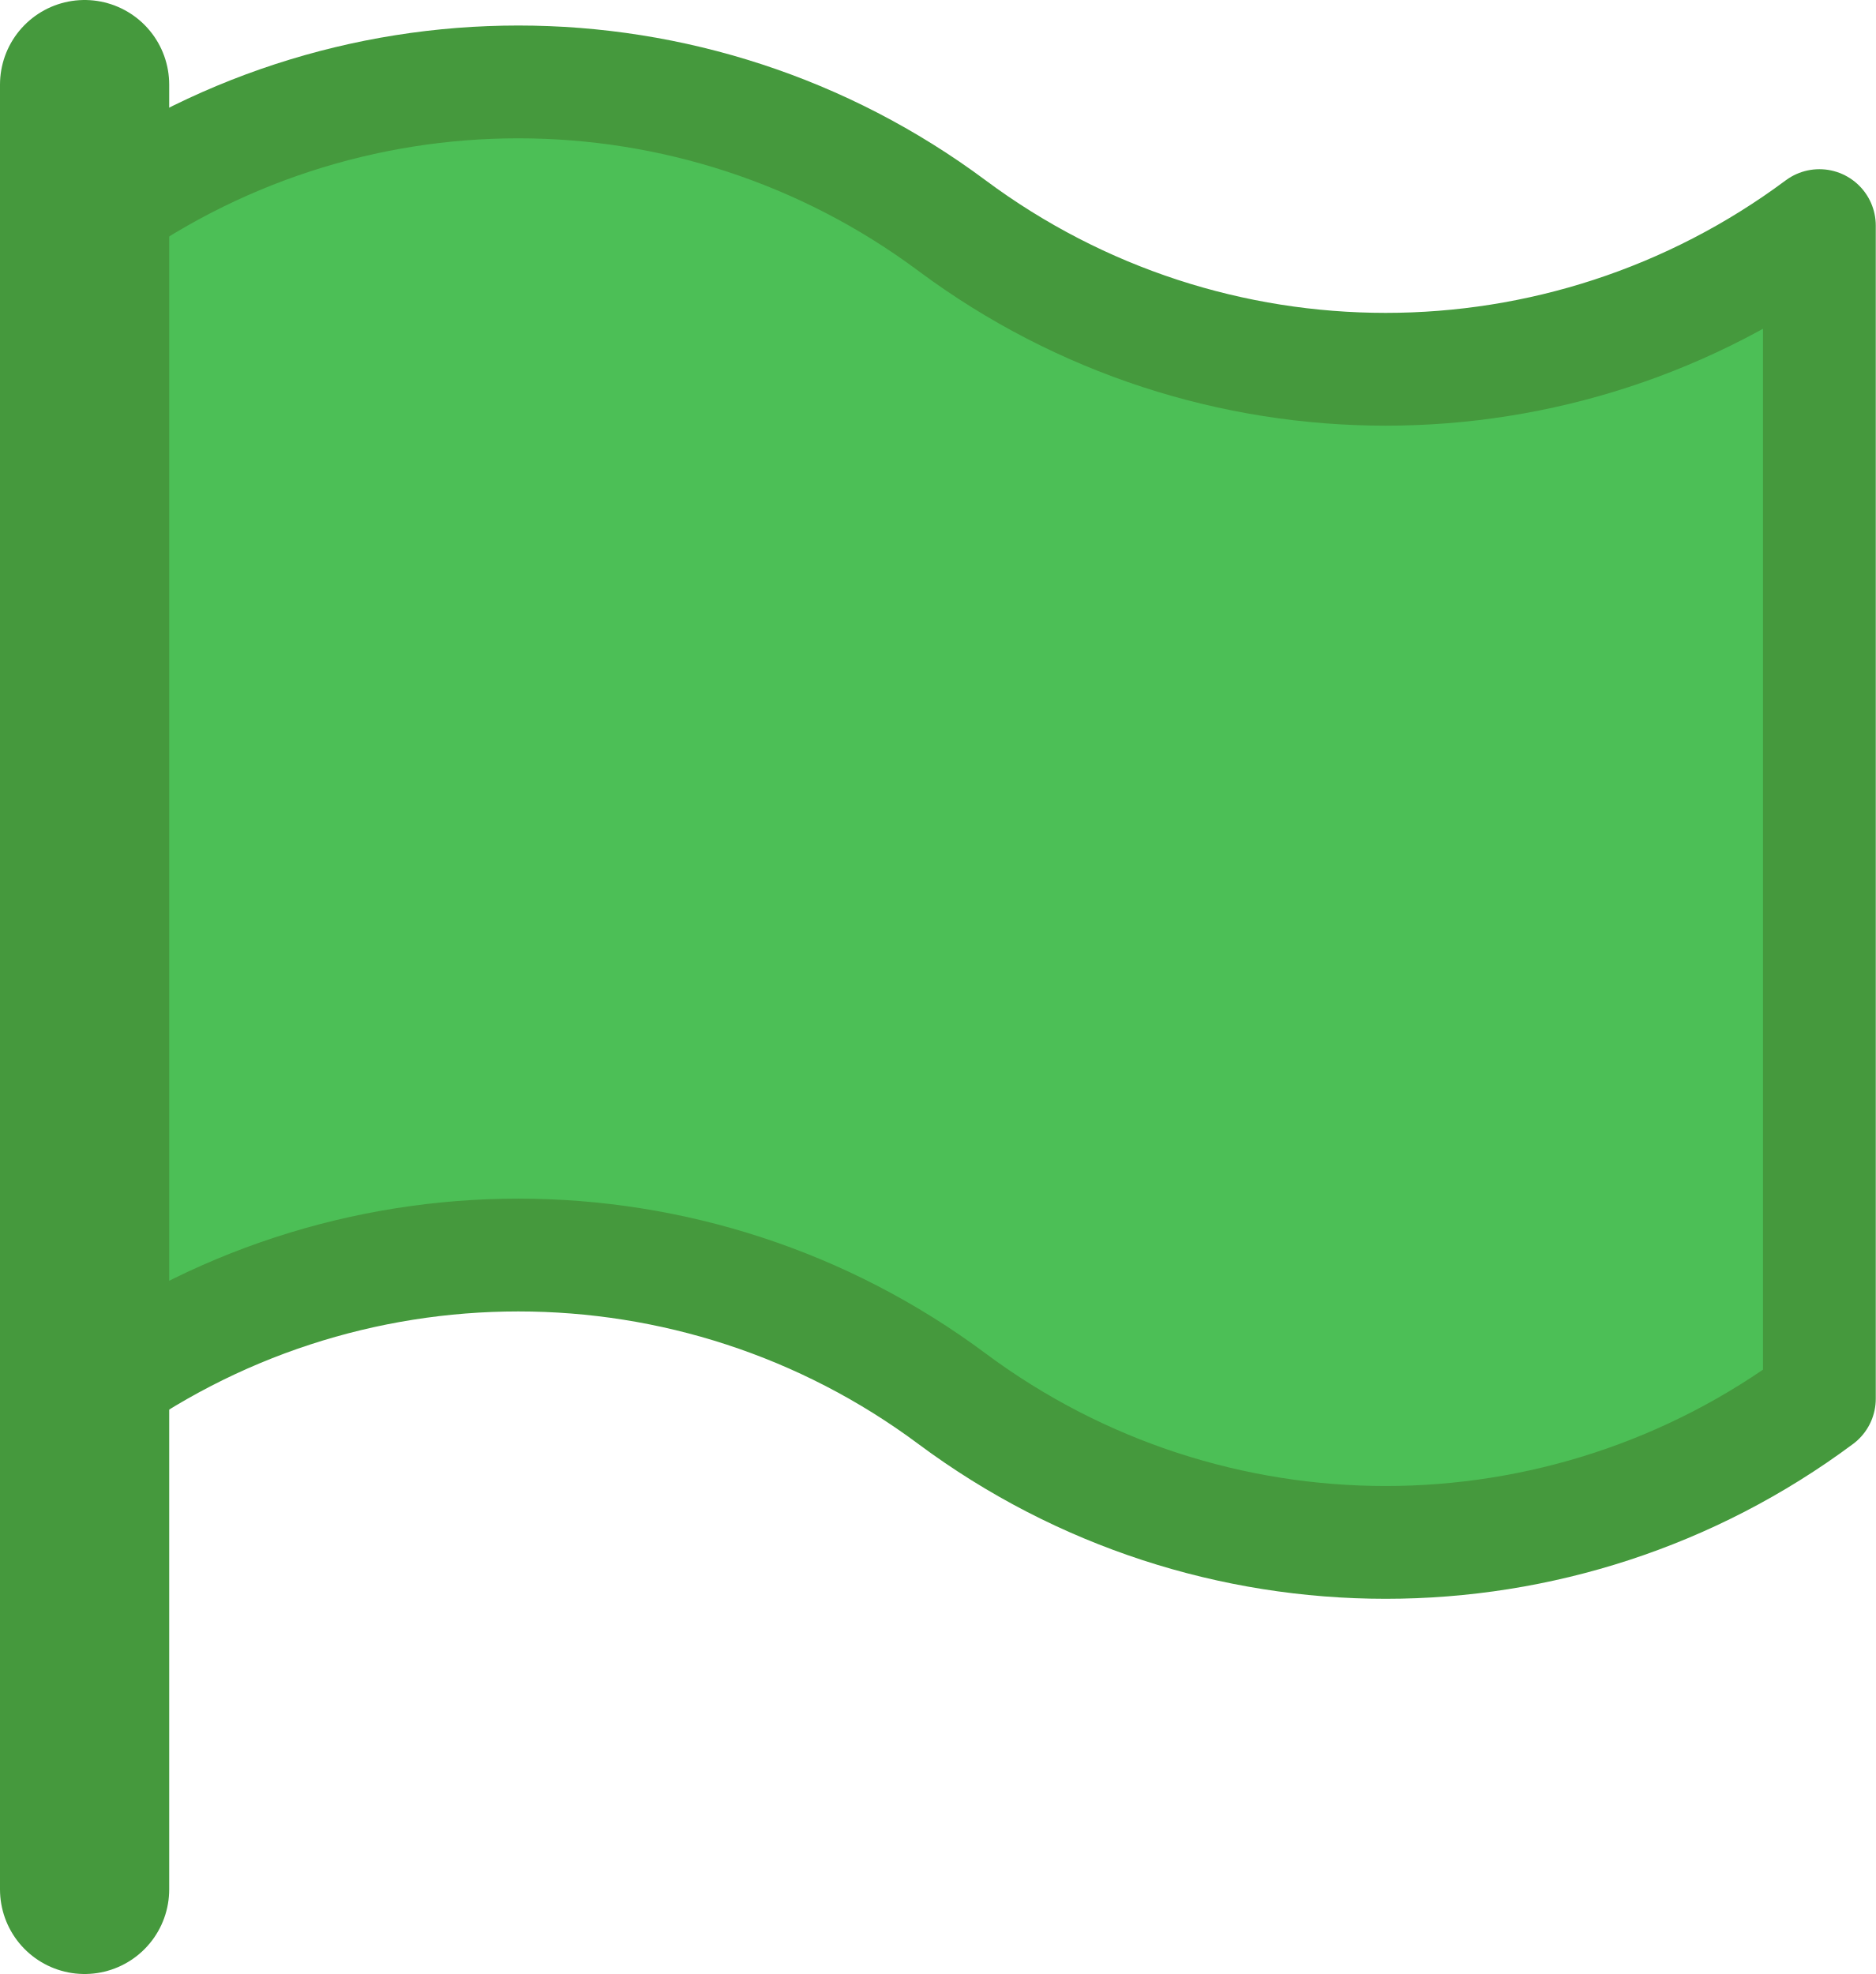
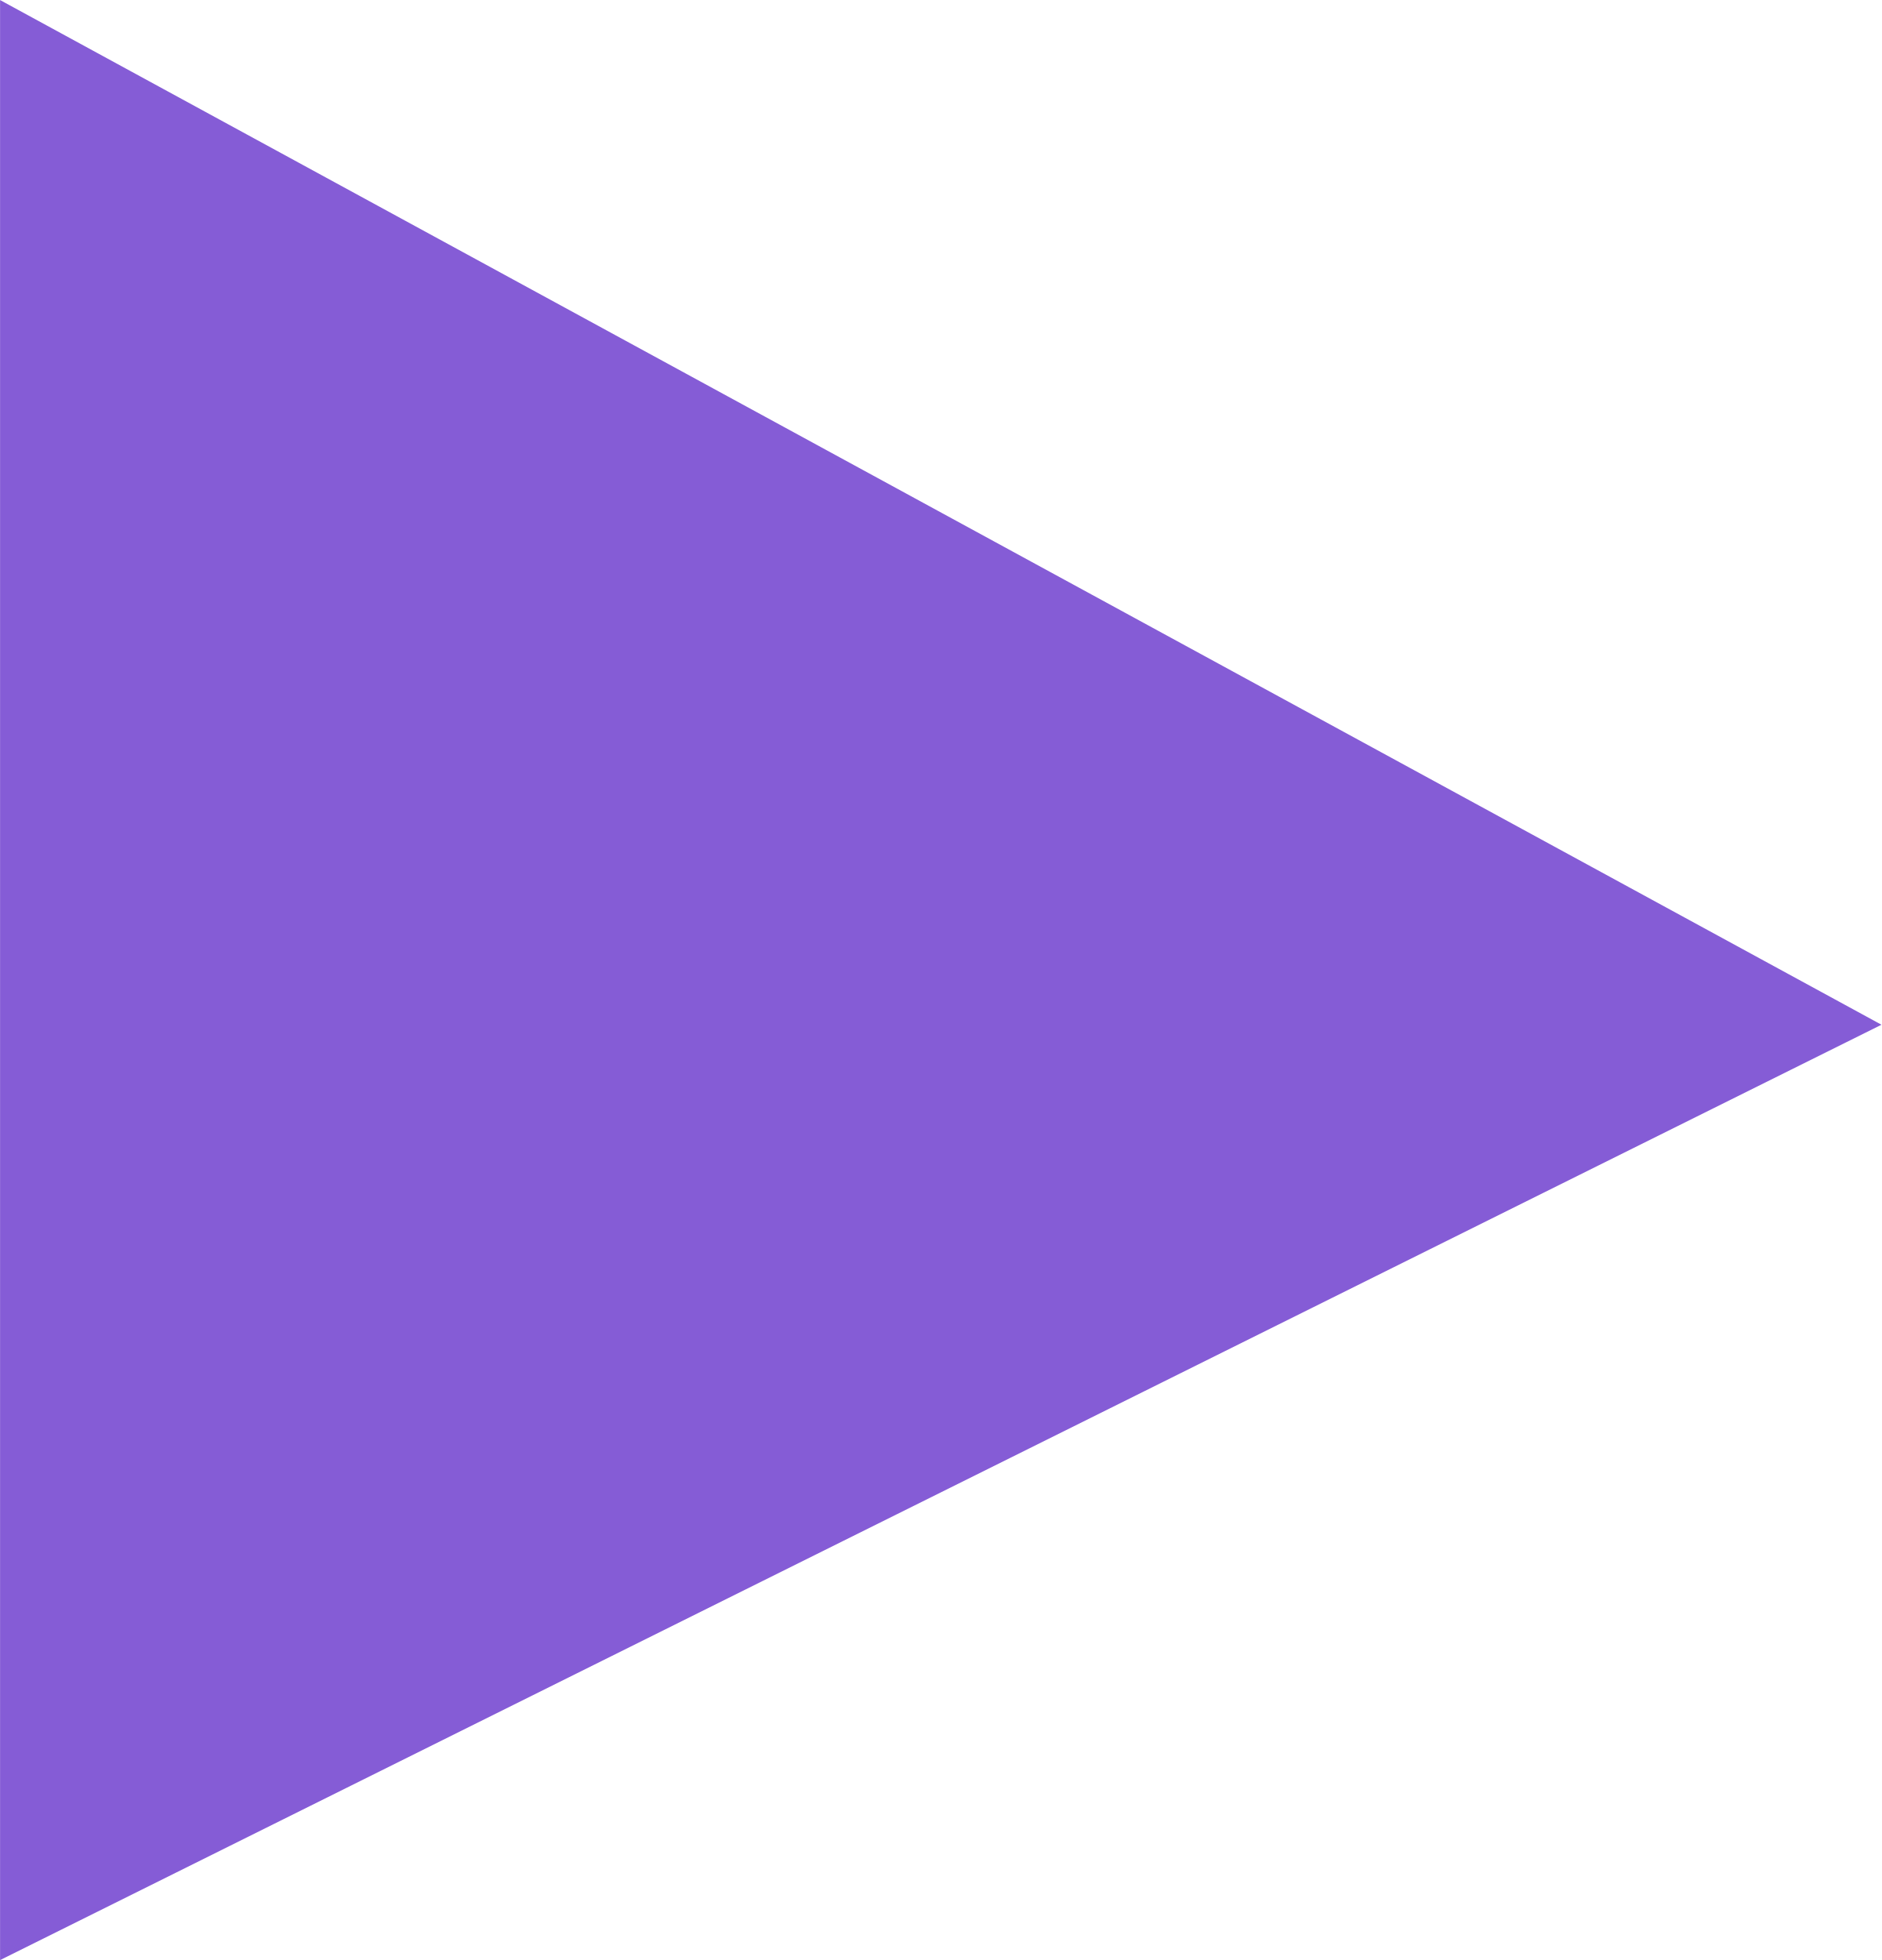
- <svg xmlns="http://www.w3.org/2000/svg" id="Layer_1" data-name="Layer 1" viewBox="0 0 16.63 17.5">
-   <defs>
-     <style>.cls-1,.cls-2{fill:#4cbf56;stroke:#45993d;stroke-linecap:round;stroke-linejoin:round;}.cls-2{stroke-width:1.5px;}</style>
-   </defs>
-   <path class="cls-1" d="M.75,2A6.44,6.44,0,0,1,8.44,2h0a6.44,6.44,0,0,0,7.69,0V12.4a6.44,6.44,0,0,1-7.69,0h0a6.44,6.44,0,0,0-7.69,0" />
-   <line class="cls-2" x1="0.75" y1="16.75" x2="0.75" y2="0.75" />
+ <svg xmlns="http://www.w3.org/2000/svg" version="1.1" width="17.382" height="18.104" viewBox="0,0,17.382,18.104">
+   <g transform="translate(-233.2084,-171.202)">
+     <g fill="#855cd6" stroke="#855cd6" stroke-miterlimit="10">
+       <path d="M249.508,180.647l-15.799,7.853v-16.456z" />
+     </g>
+   </g>
</svg>
